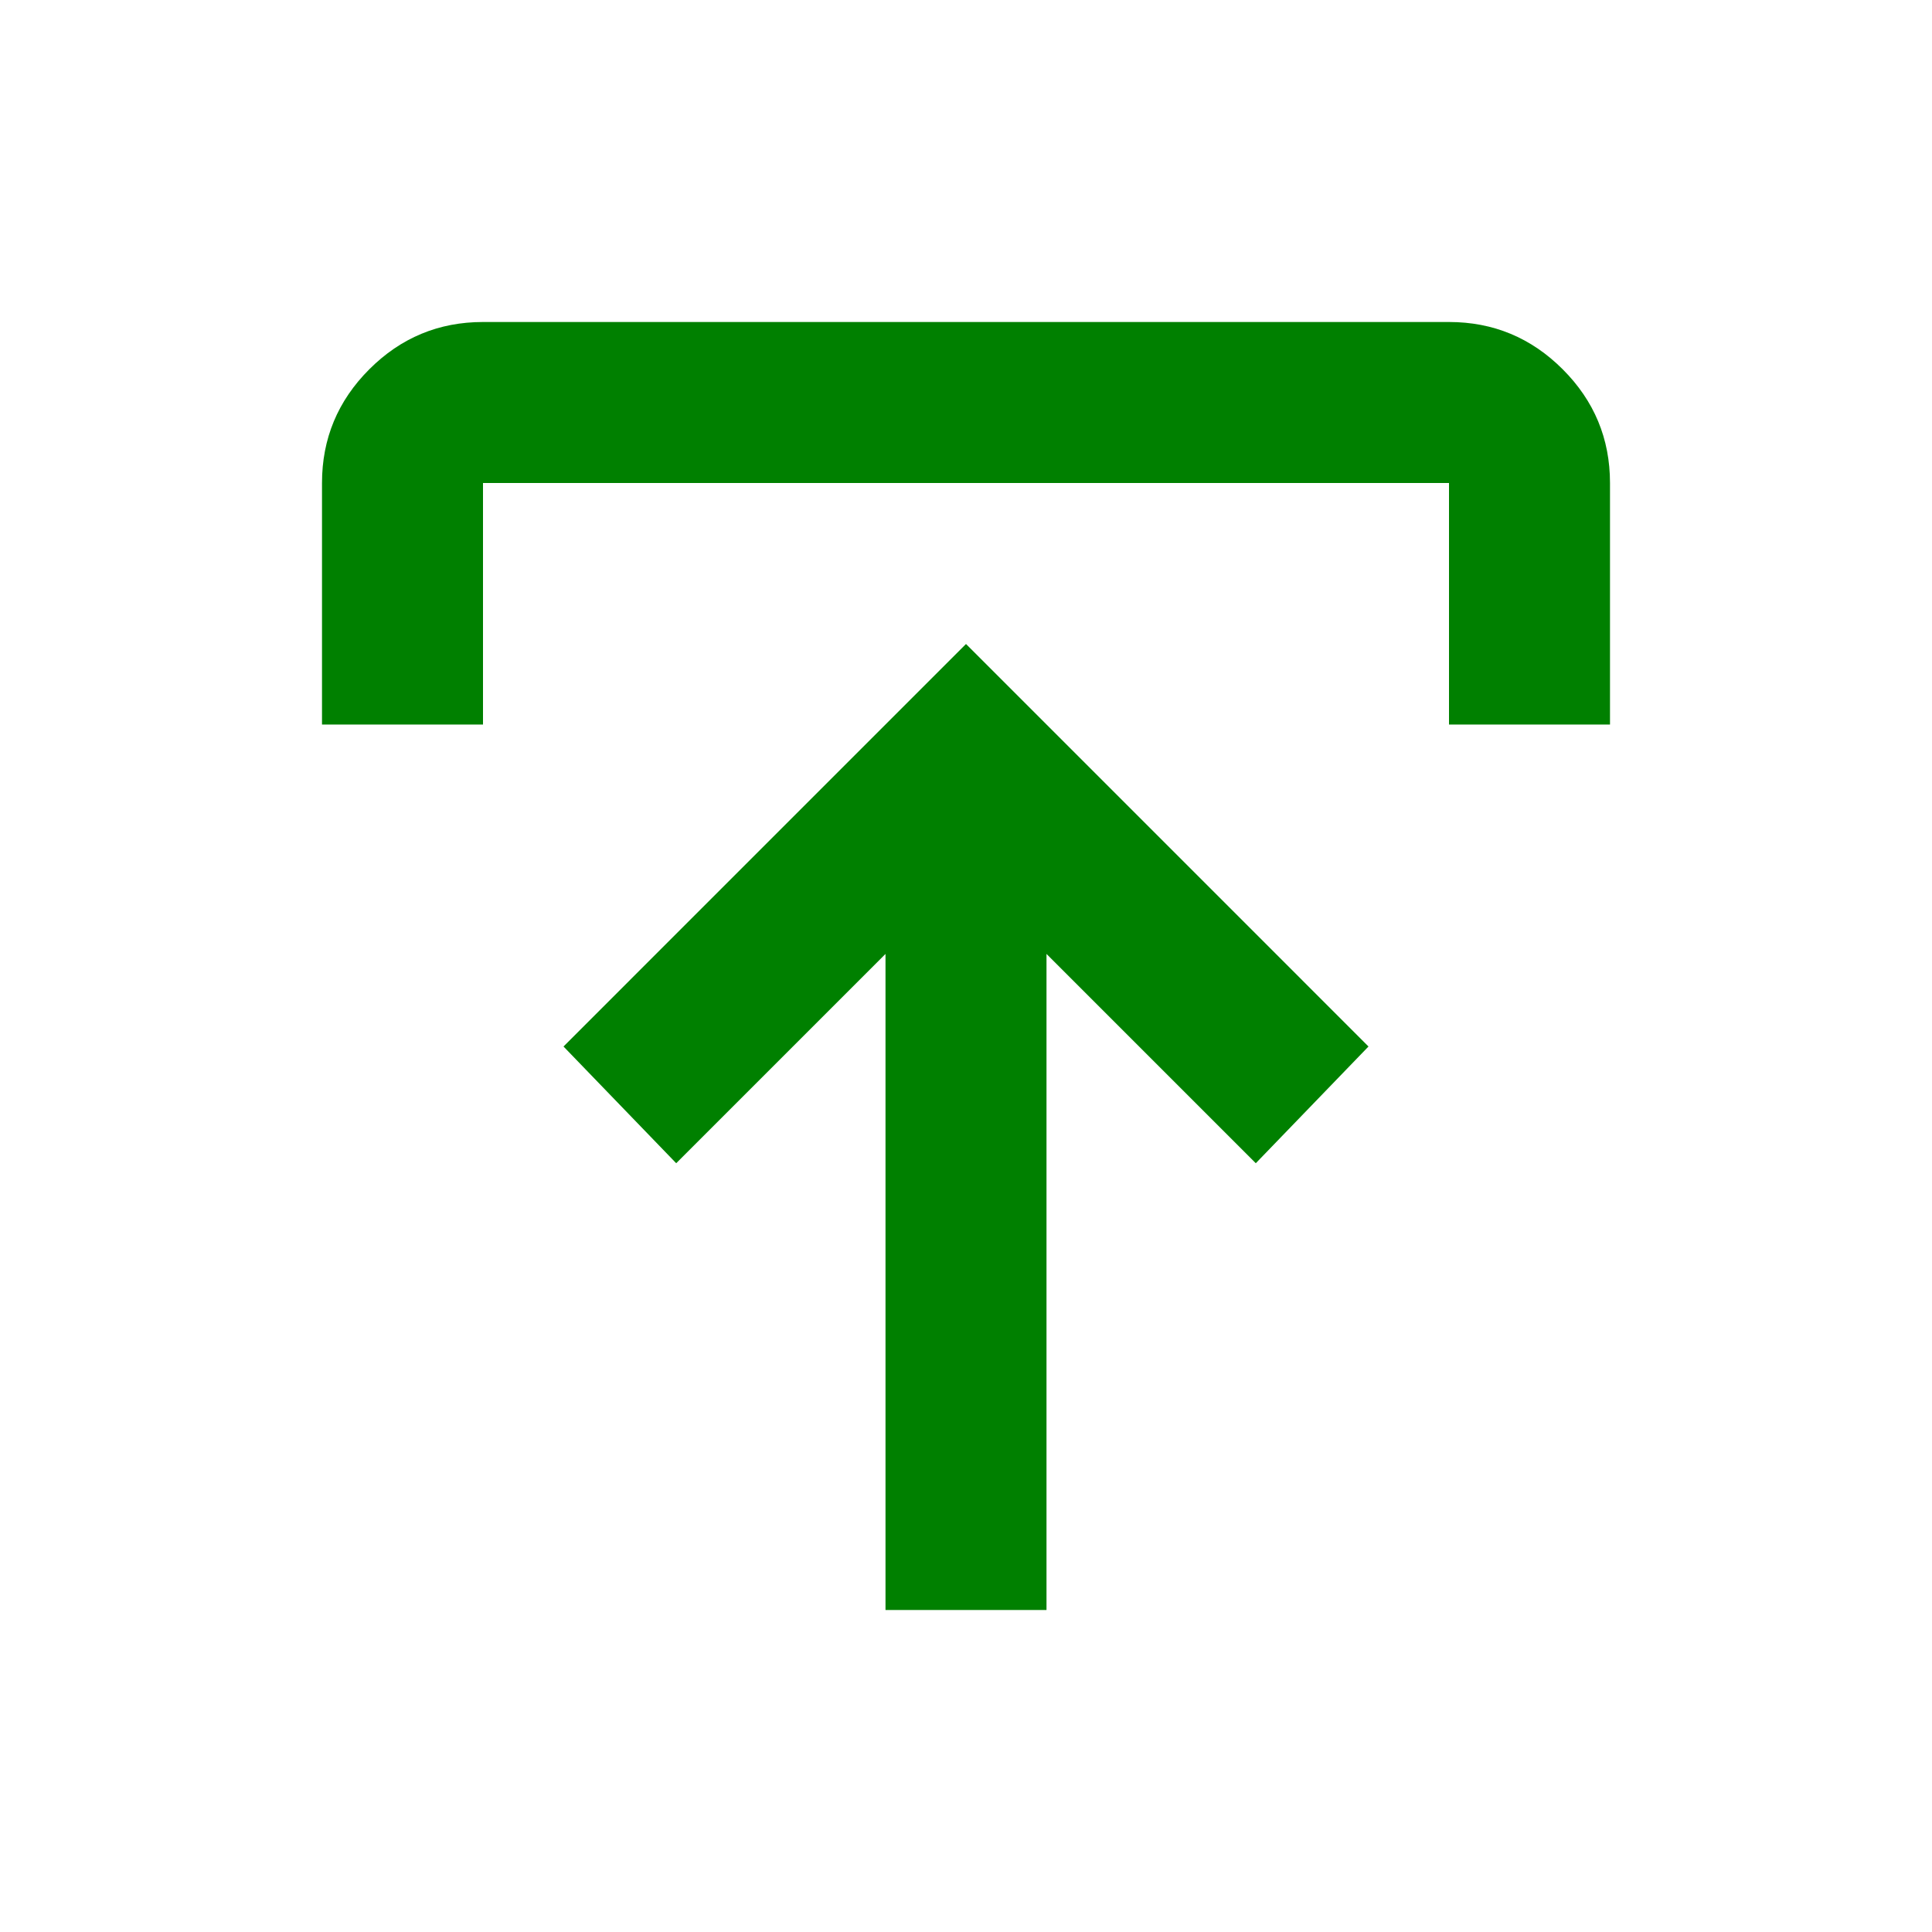
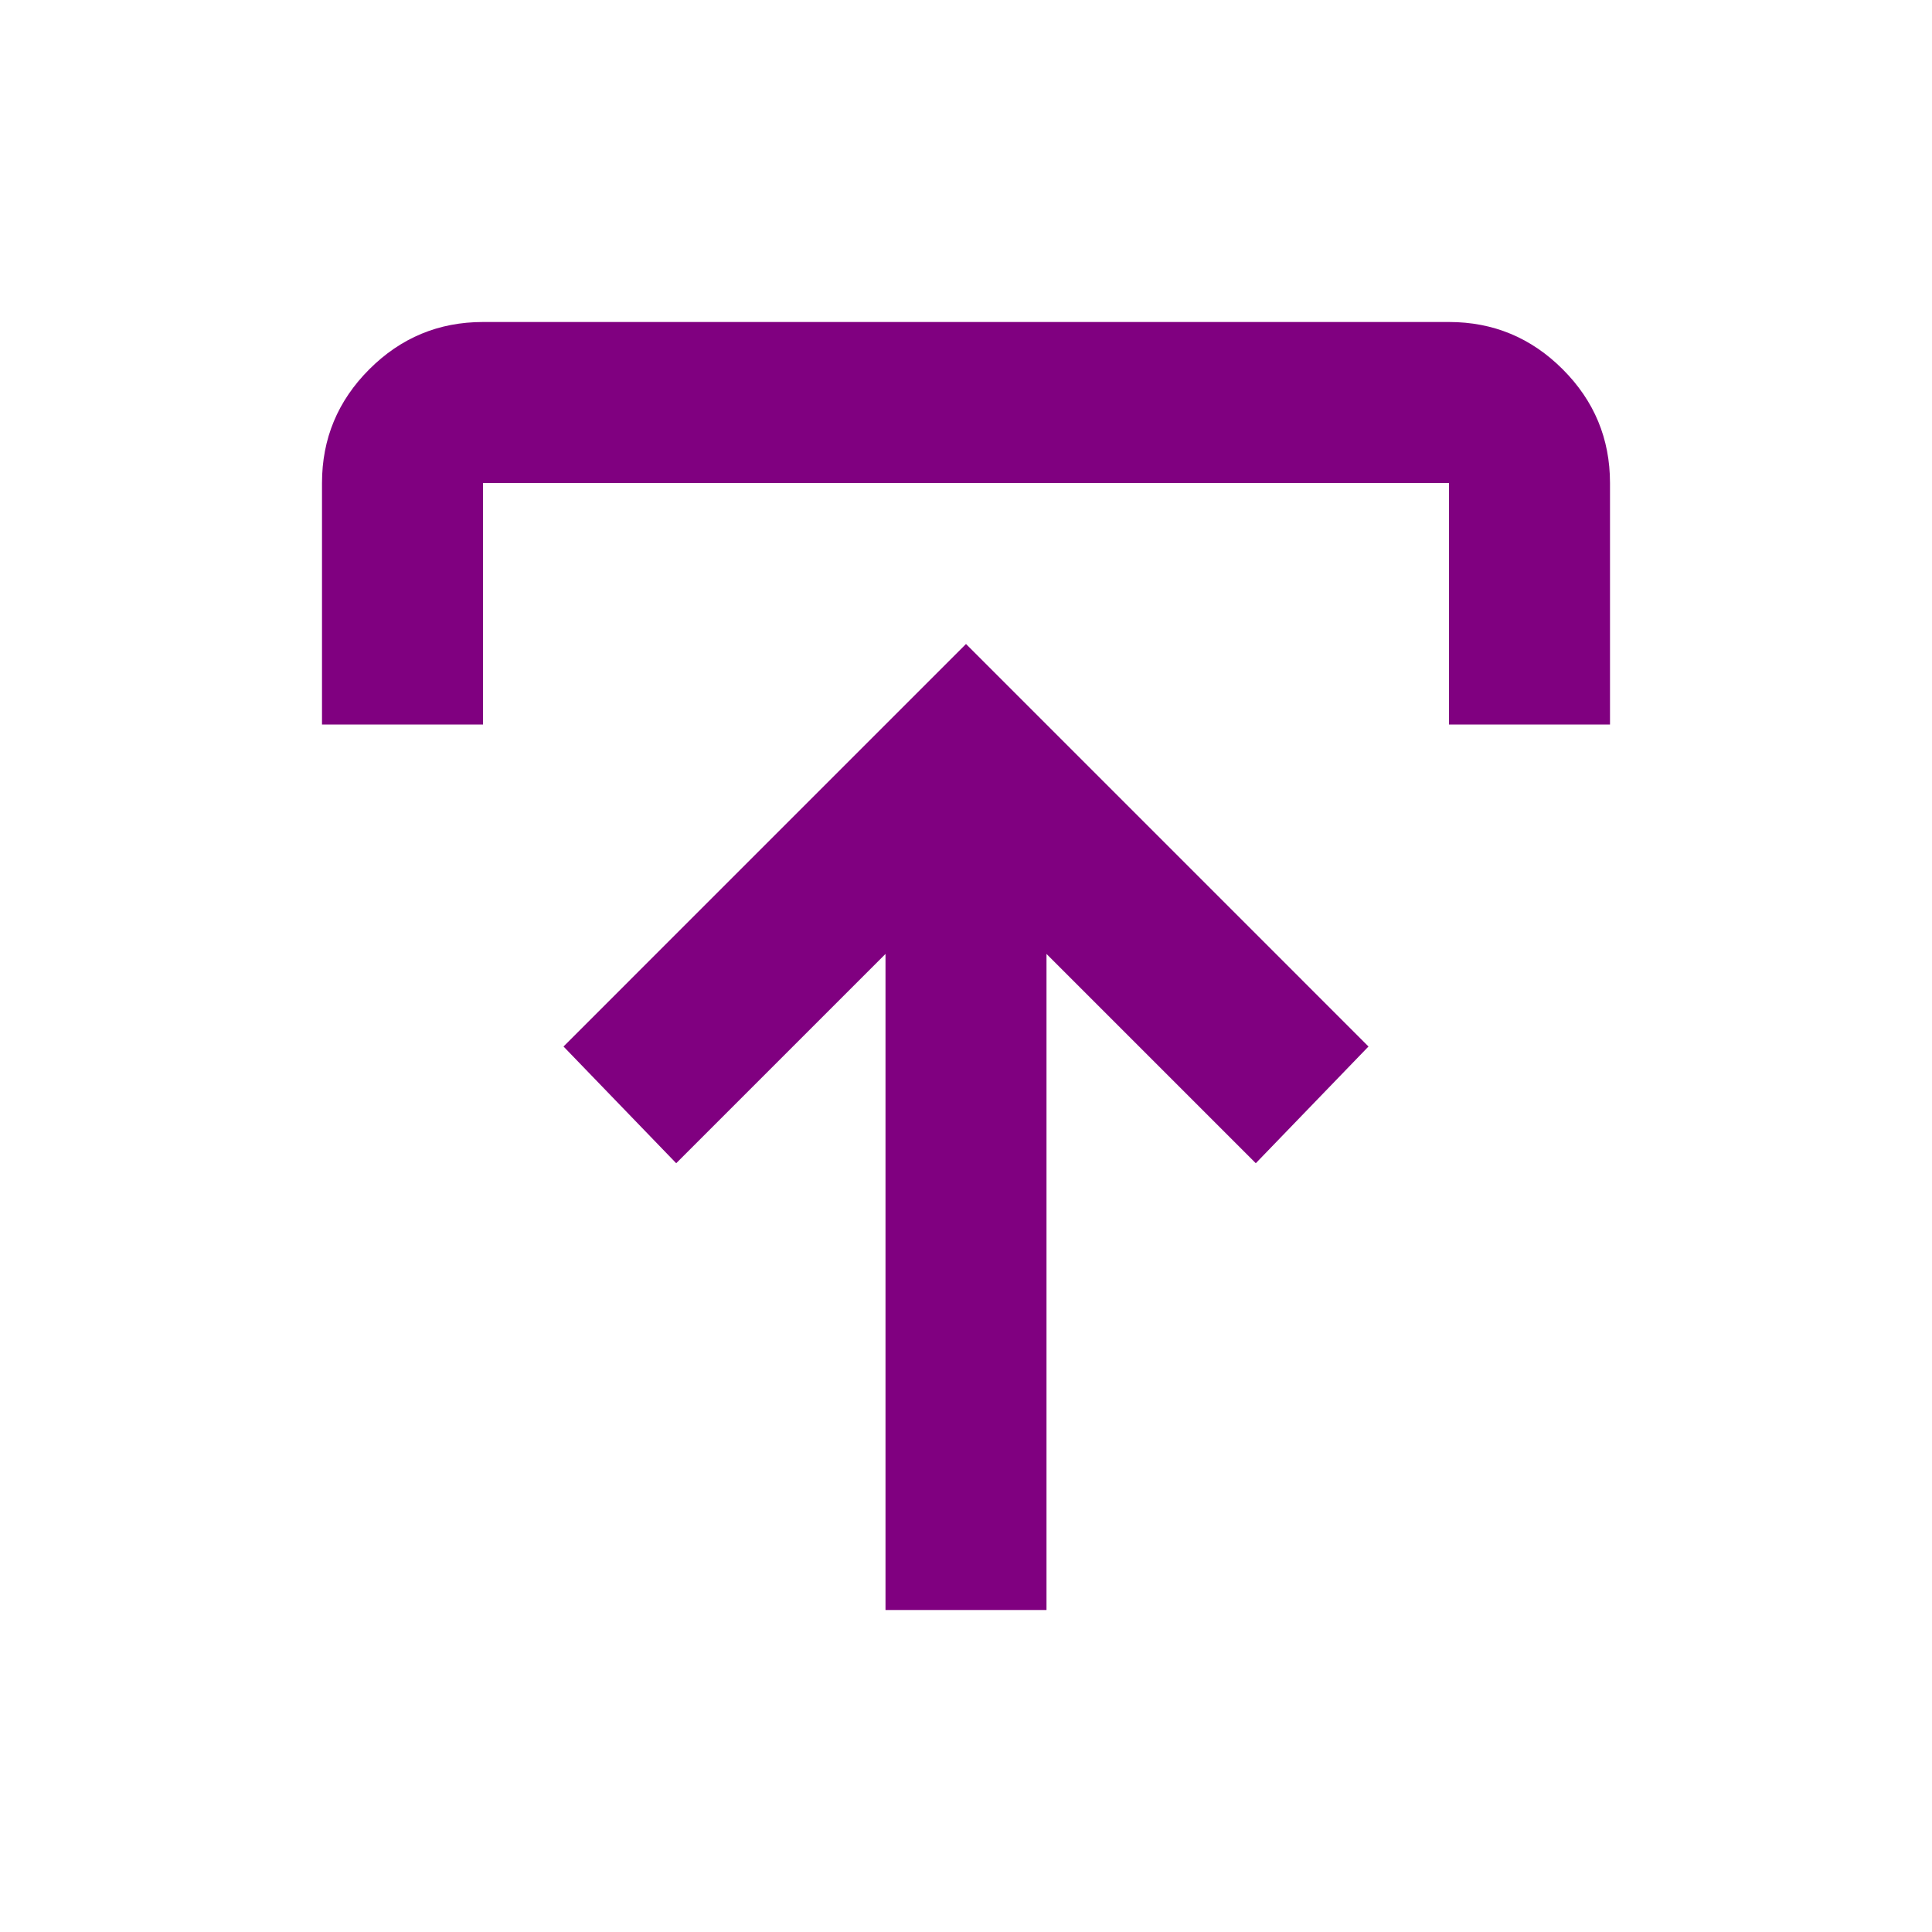
- <svg xmlns="http://www.w3.org/2000/svg" height="24px" viewBox="0 -960 960 960" width="24px" fill="green">
+ <svg xmlns="http://www.w3.org/2000/svg" height="24px" viewBox="0 -960 960 960" width="24px" fill="purple">
  <path d="M440-160v-326L336-382l-56-58 200-200 200 200-56 58-104-104v326h-80ZM160-600v-120q0-33 23.5-56.5T240-800h480q33 0 56.5 23.5T800-720v120h-80v-120H240v120h-80Z" />
</svg>
